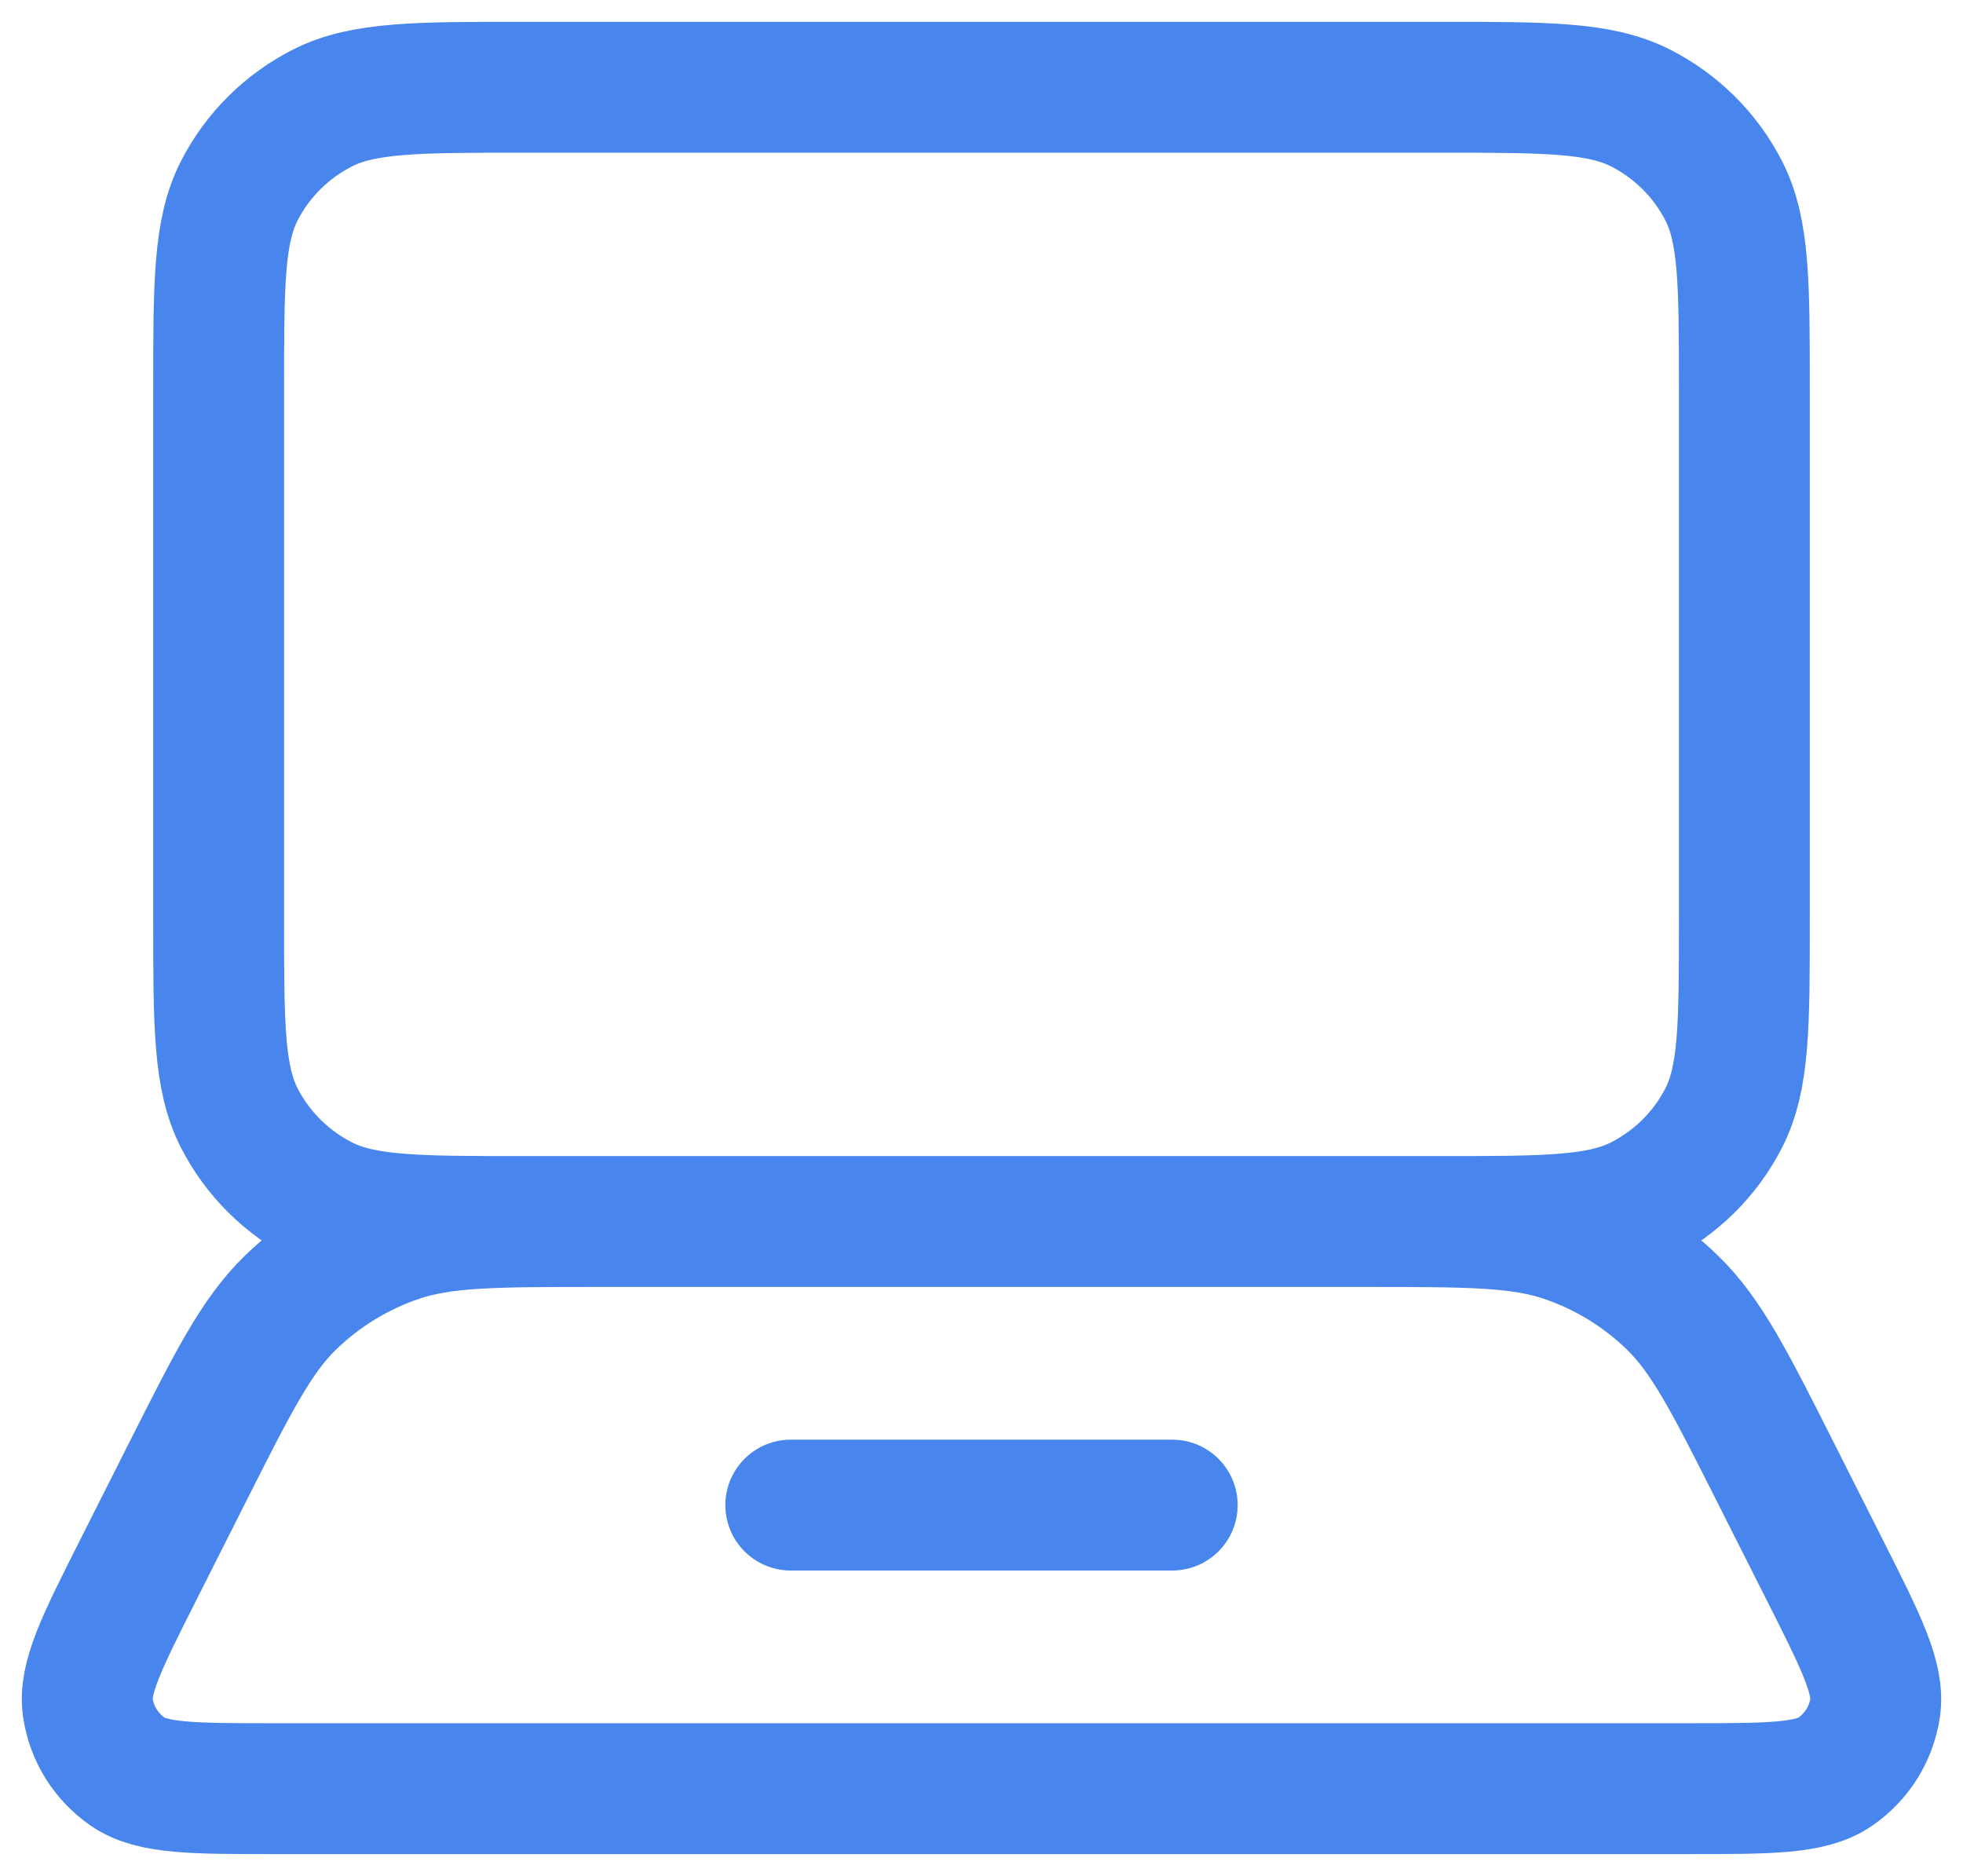
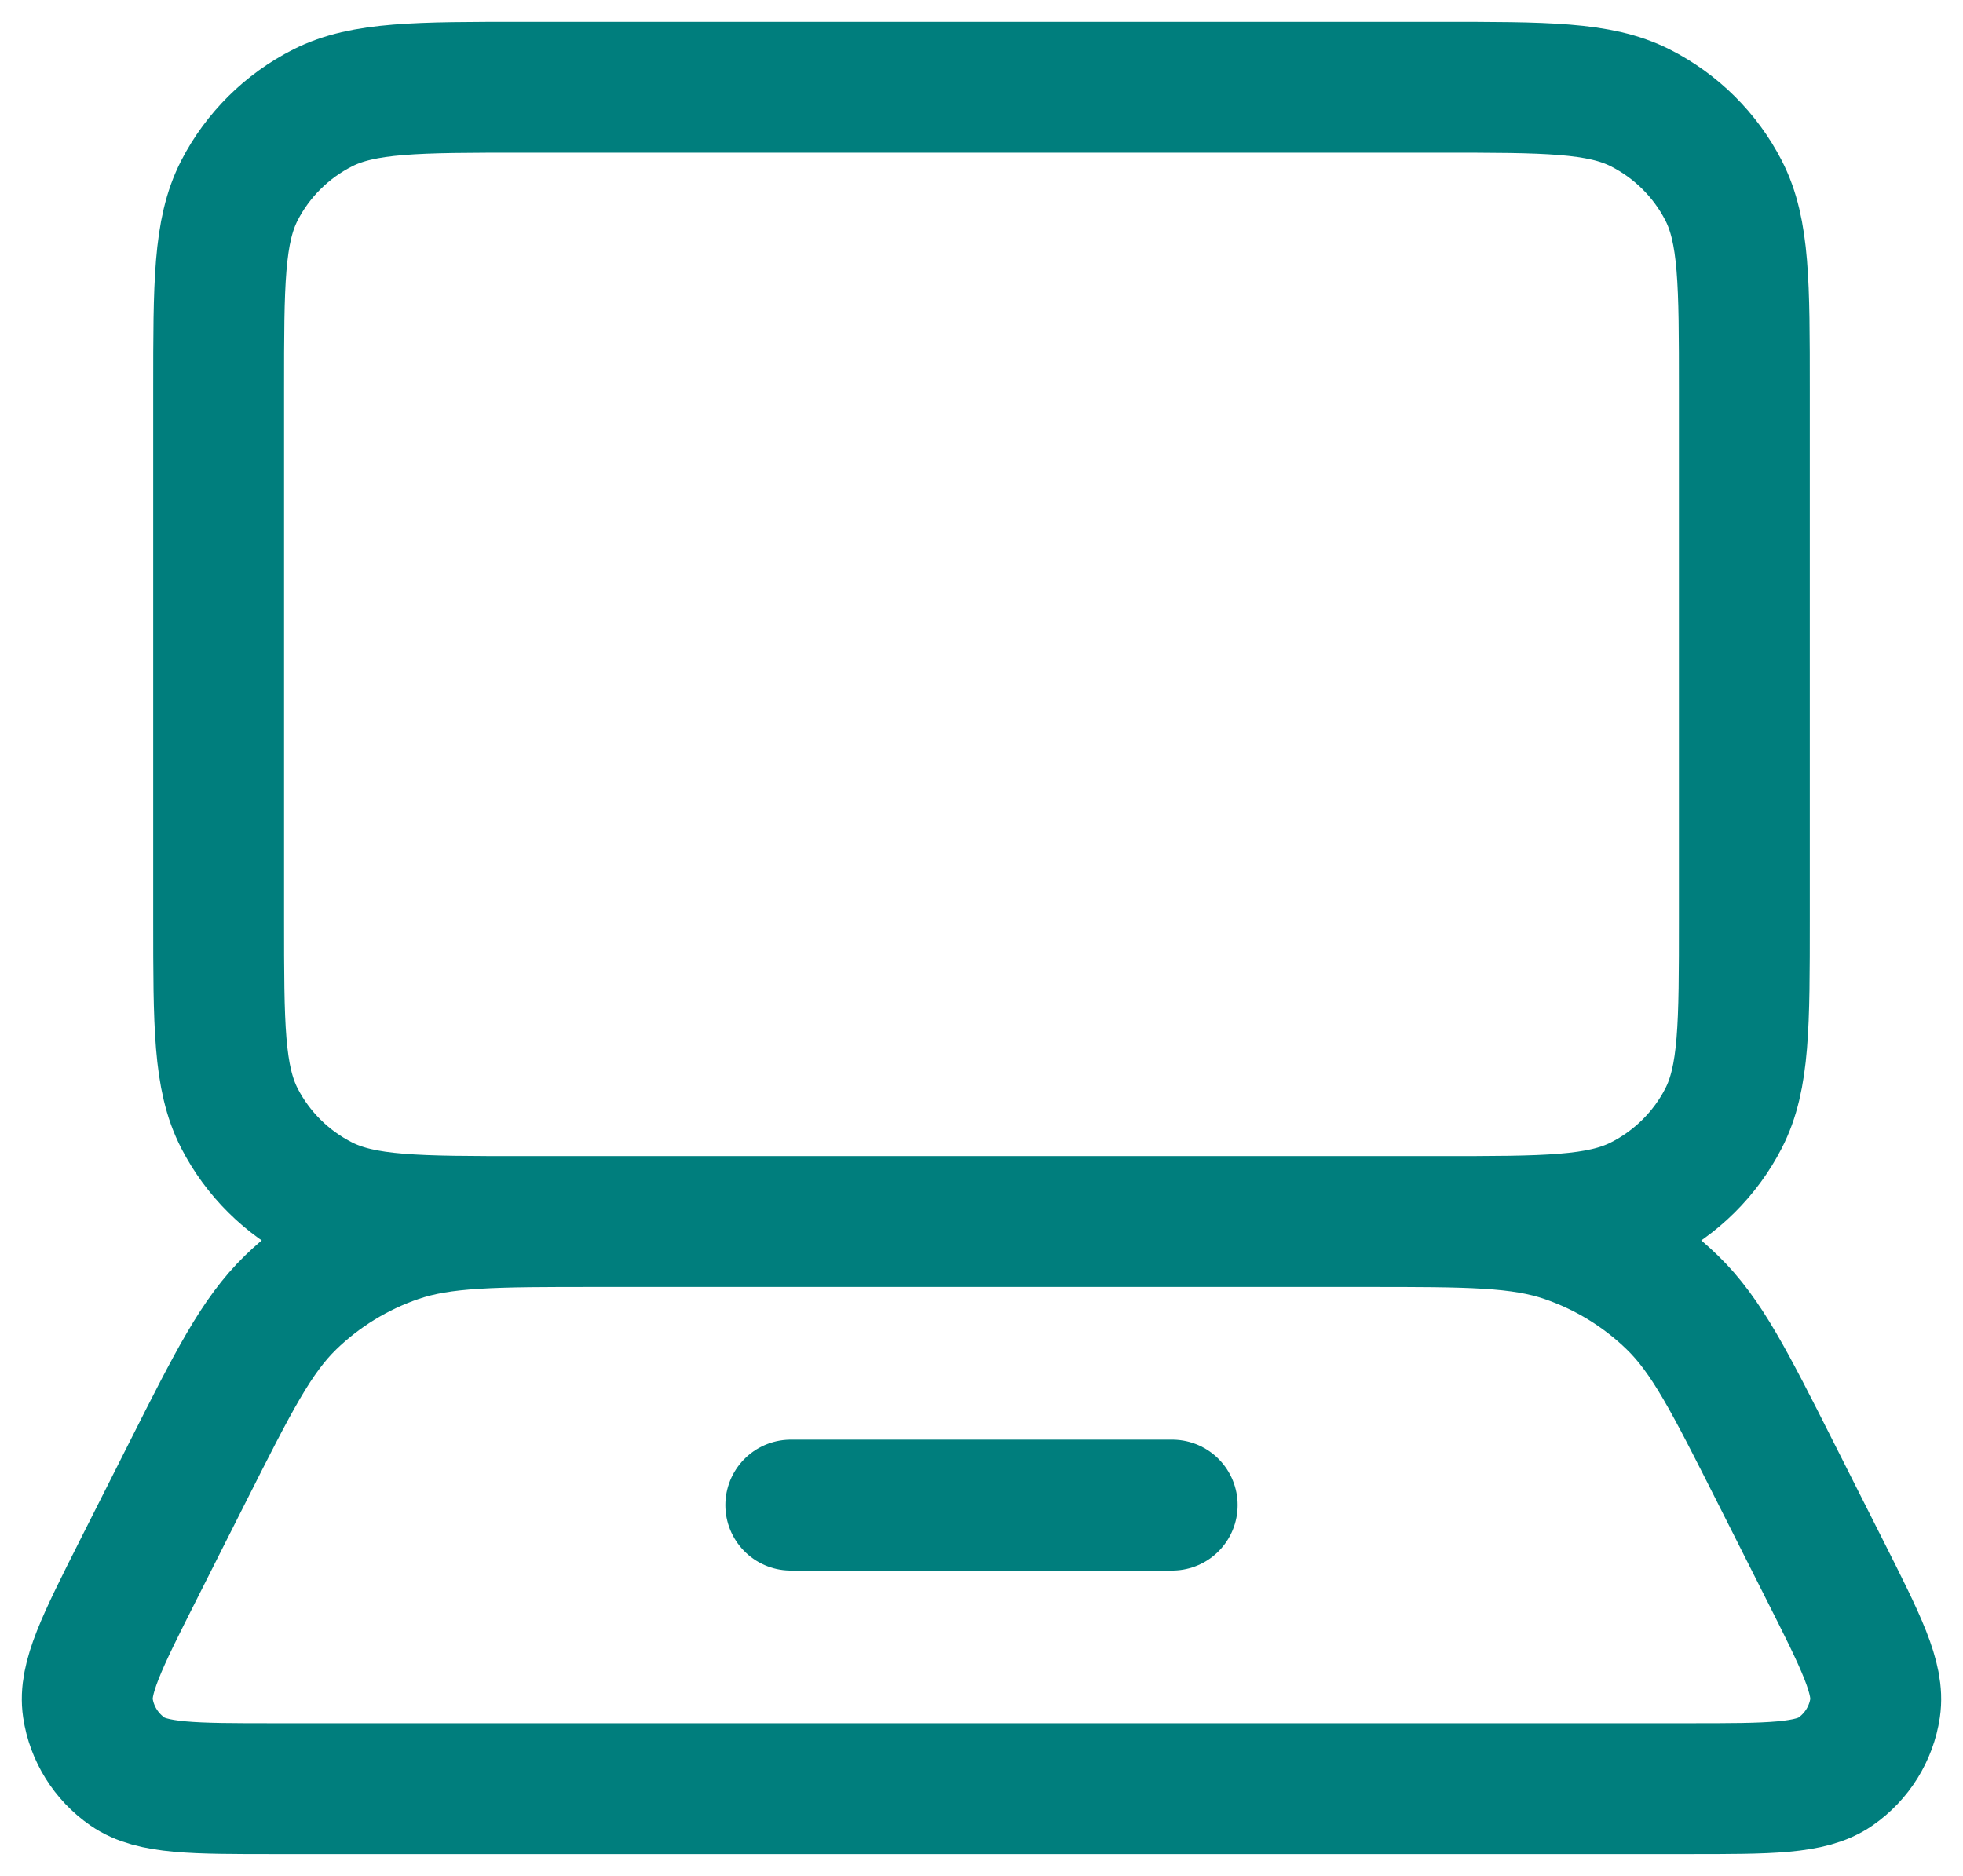
<svg xmlns="http://www.w3.org/2000/svg" width="45" height="43" viewBox="0 0 45 43" fill="none">
-   <path d="M18.128 34.5H26.872M12.007 2H32.993C35.441 2 36.665 2 37.601 2.472C38.423 2.888 39.092 3.551 39.511 4.366C39.988 5.293 39.988 6.506 39.988 8.933V21.067C39.988 23.494 39.988 24.707 39.511 25.634C39.092 26.449 38.423 27.112 37.601 27.528C36.665 28 35.441 28 32.993 28H12.007C9.559 28 8.335 28 7.399 27.528C6.577 27.112 5.908 26.449 5.489 25.634C5.012 24.707 5.012 23.494 5.012 21.067V8.933C5.012 6.506 5.012 5.293 5.489 4.366C5.908 3.551 6.577 2.888 7.399 2.472C8.335 2 9.559 2 12.007 2ZM6.299 41H38.701C40.574 41 41.511 41 42.075 40.609C42.568 40.267 42.897 39.74 42.985 39.15C43.086 38.475 42.667 37.644 41.829 35.983L40.702 33.749C39.649 31.662 39.123 30.619 38.337 29.856C37.643 29.182 36.806 28.669 35.887 28.355C34.848 28 33.671 28 31.317 28H13.683C11.329 28 10.152 28 9.113 28.355C8.194 28.669 7.357 29.182 6.662 29.856C5.877 30.619 5.351 31.662 4.298 33.749L3.171 35.983C2.333 37.644 1.914 38.475 2.015 39.15C2.103 39.74 2.432 40.267 2.924 40.609C3.489 41 4.426 41 6.299 41Z" stroke="#4885ED" stroke-width="3" stroke-linecap="round" stroke-linejoin="round" />
+   <path d="M18.128 34.5H26.872M12.007 2H32.993C35.441 2 36.665 2 37.601 2.472C38.423 2.888 39.092 3.551 39.511 4.366C39.988 5.293 39.988 6.506 39.988 8.933V21.067C39.988 23.494 39.988 24.707 39.511 25.634C39.092 26.449 38.423 27.112 37.601 27.528C36.665 28 35.441 28 32.993 28H12.007C9.559 28 8.335 28 7.399 27.528C6.577 27.112 5.908 26.449 5.489 25.634C5.012 24.707 5.012 23.494 5.012 21.067V8.933C5.012 6.506 5.012 5.293 5.489 4.366C5.908 3.551 6.577 2.888 7.399 2.472C8.335 2 9.559 2 12.007 2ZM6.299 41H38.701C40.574 41 41.511 41 42.075 40.609C42.568 40.267 42.897 39.74 42.985 39.15C43.086 38.475 42.667 37.644 41.829 35.983L40.702 33.749C39.649 31.662 39.123 30.619 38.337 29.856C37.643 29.182 36.806 28.669 35.887 28.355C34.848 28 33.671 28 31.317 28H13.683C11.329 28 10.152 28 9.113 28.355C8.194 28.669 7.357 29.182 6.662 29.856C5.877 30.619 5.351 31.662 4.298 33.749L3.171 35.983C2.333 37.644 1.914 38.475 2.015 39.15C2.103 39.74 2.432 40.267 2.924 40.609C3.489 41 4.426 41 6.299 41Z" stroke="#007E7D" stroke-width="3" stroke-linecap="round" stroke-linejoin="round" />
</svg>
